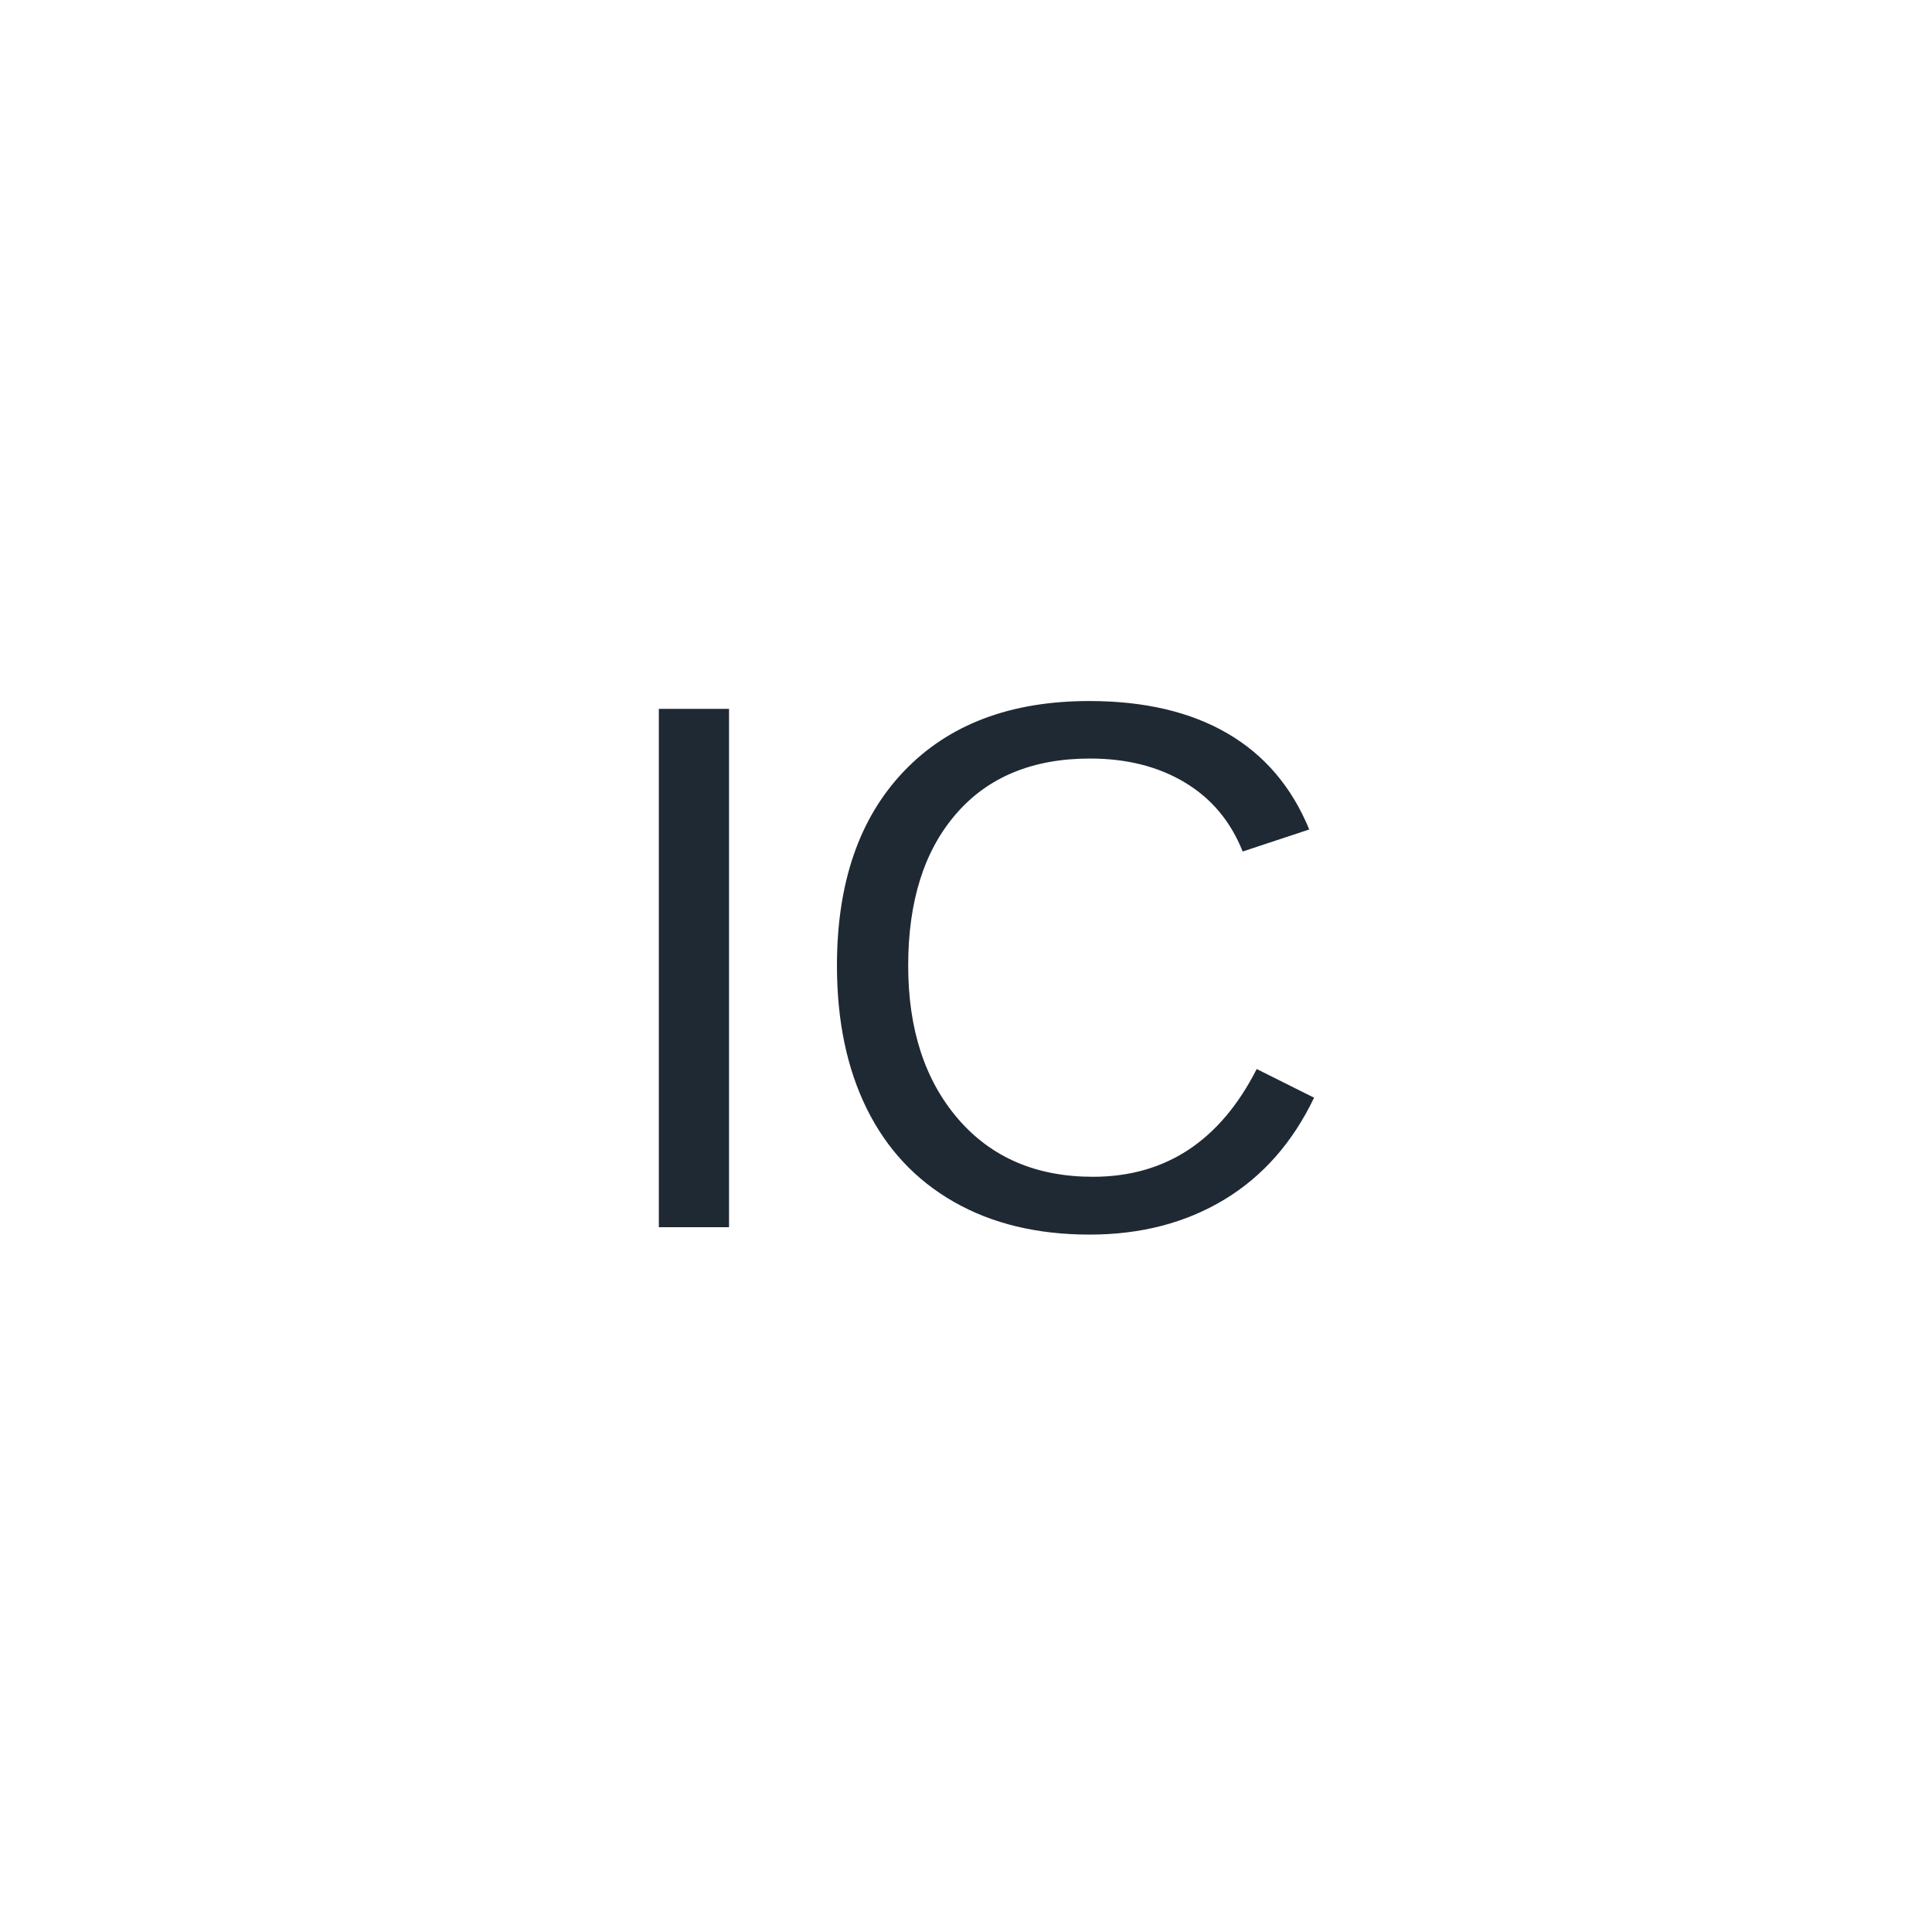
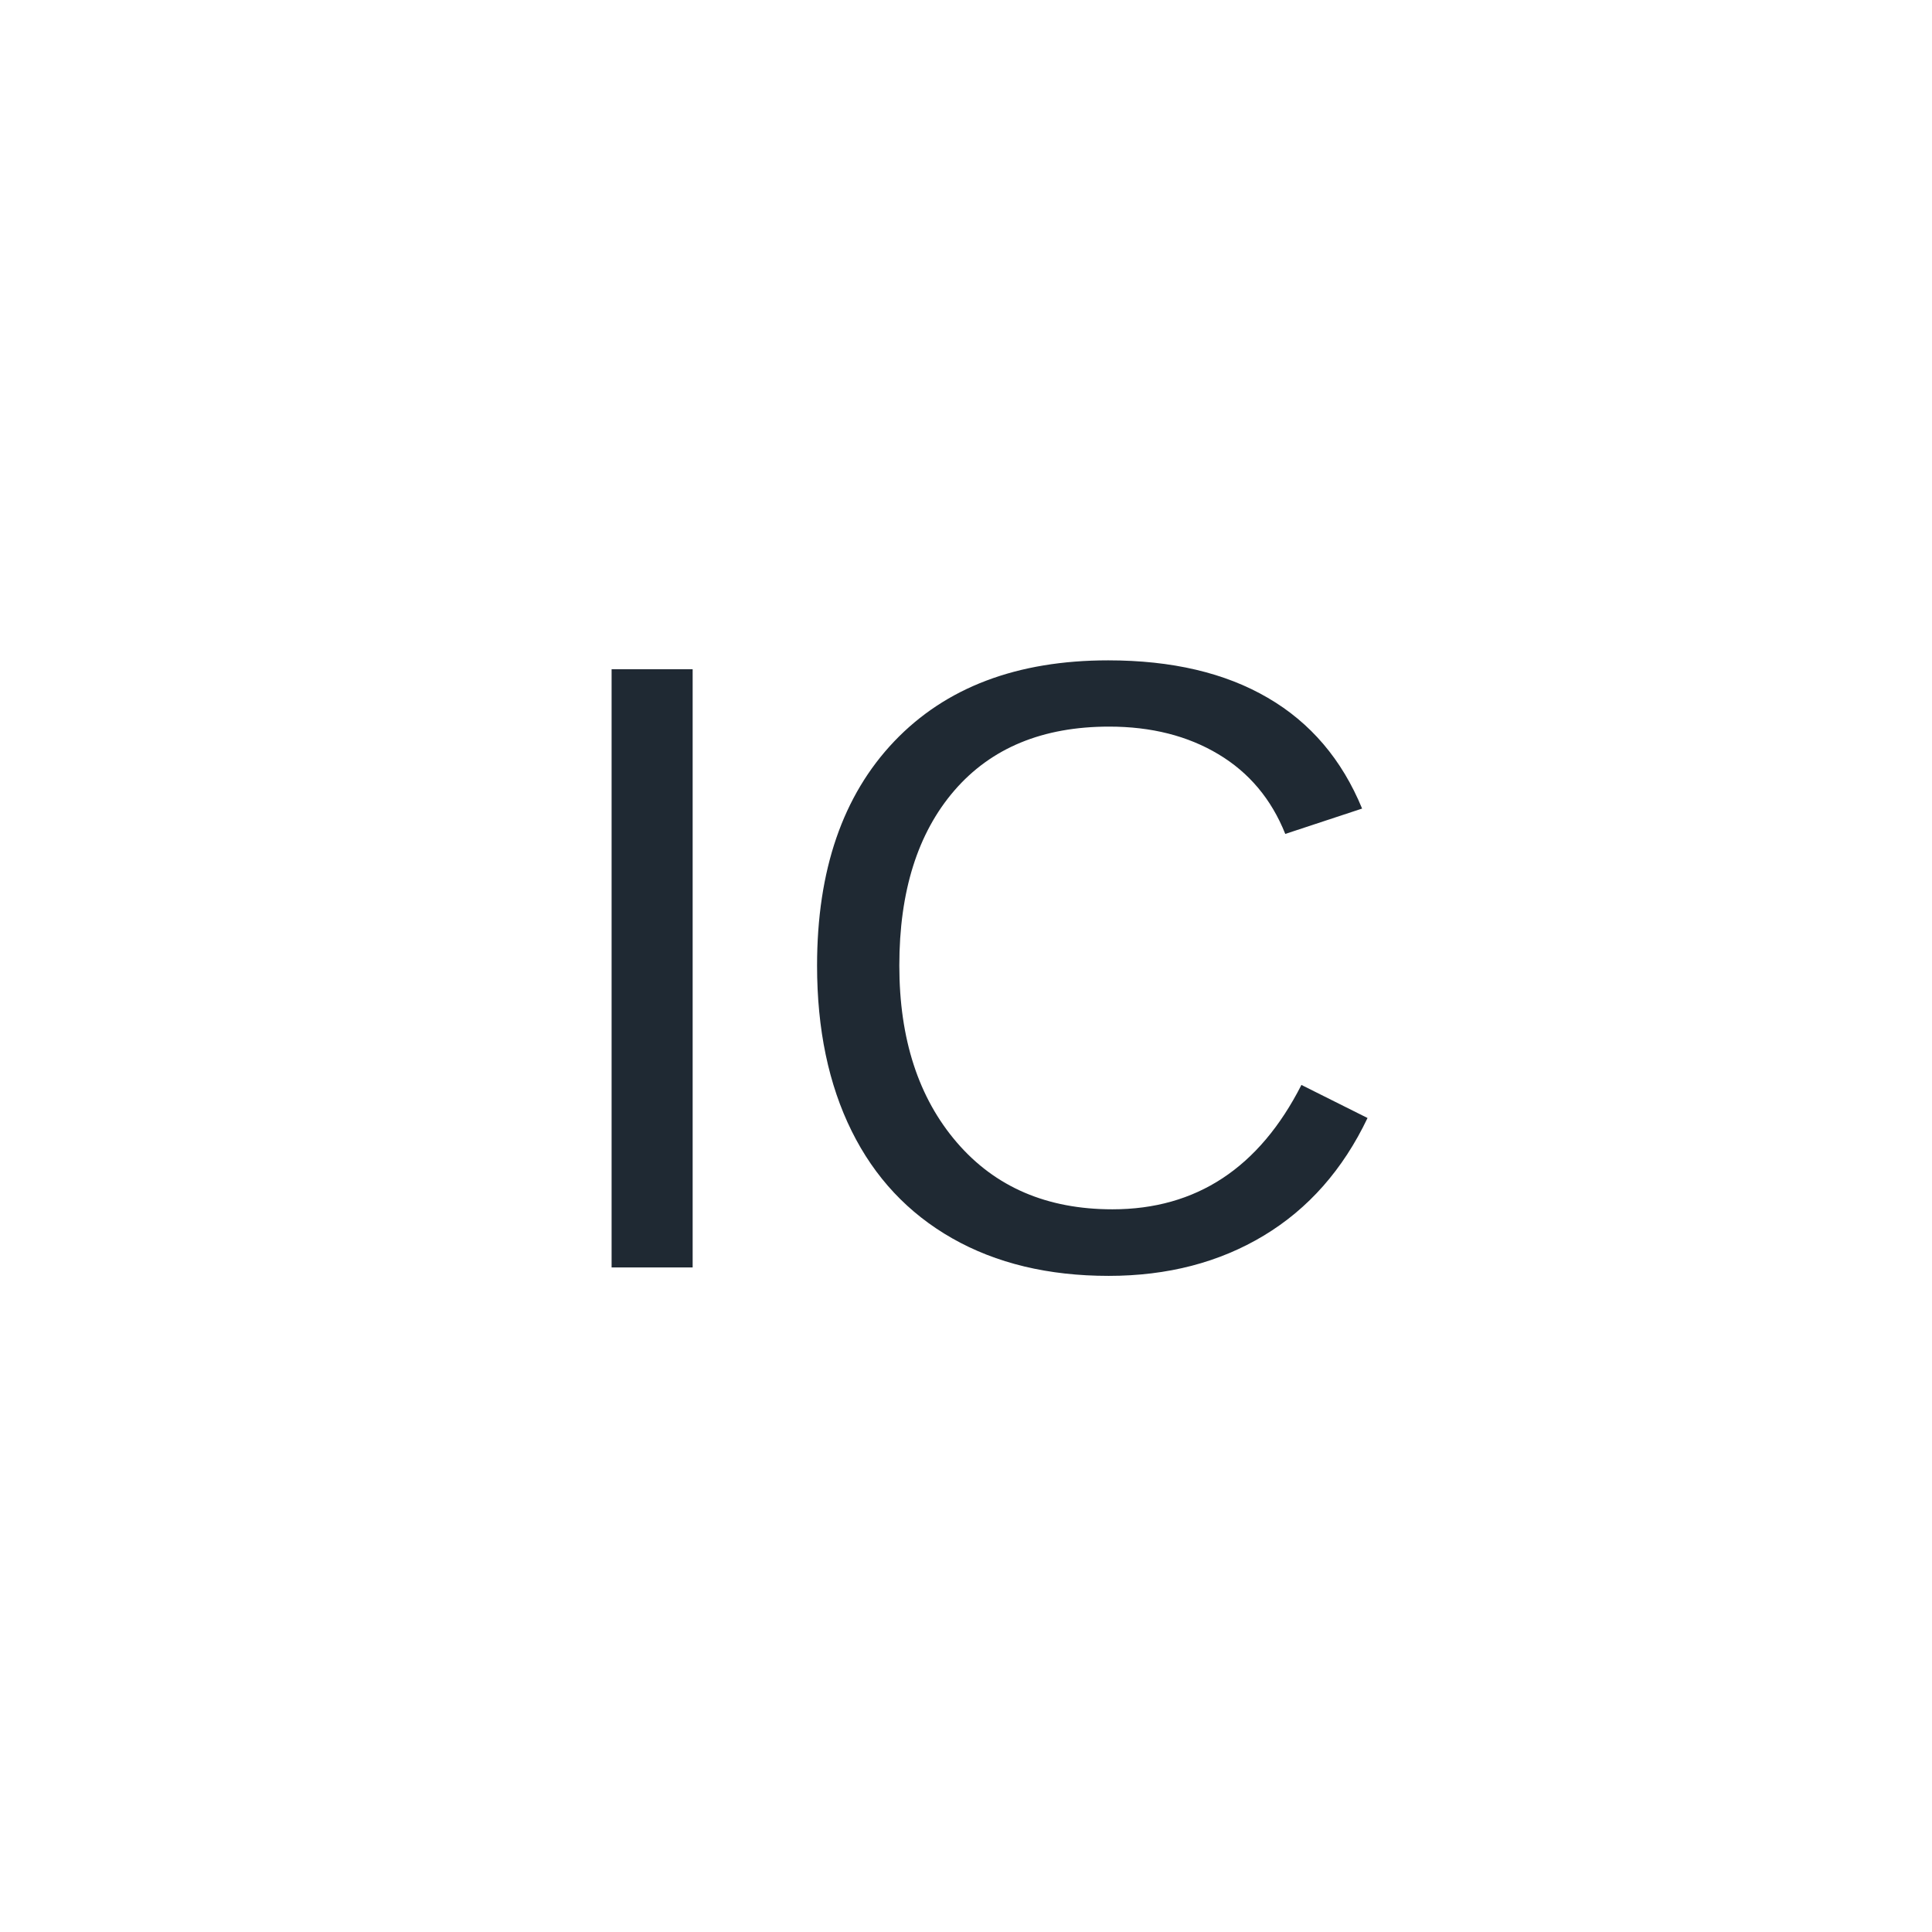
<svg xmlns="http://www.w3.org/2000/svg" data-astro-glyph="nadir" data-astro-glyph-category="planet" width="48" height="48" viewBox="0 0 48 48">
  <g transform="translate(24 24) scale(24)" color="#1f2933" fill="none" stroke="#1f2933" stroke-width="0.14" stroke-linecap="round" stroke-linejoin="round">
    <g transform="scale(0.01)">
-       <text x="0" y="0" text-anchor="middle" dominant-baseline="central" font-family="Arial Narrow, Liberation Sans Narrow, Arial, Helvetica, sans-serif" font-size="78" font-weight="500" fill="currentColor" stroke="none">IC</text>
+       <text x="0" y="0" text-anchor="middle" dominant-baseline="central" font-family="Arial Narrow, Liberation Sans Narrow, Arial, Helvetica, sans-serif" font-size="90" font-weight="500" fill="currentColor" stroke="none">IC</text>
    </g>
  </g>
</svg>
